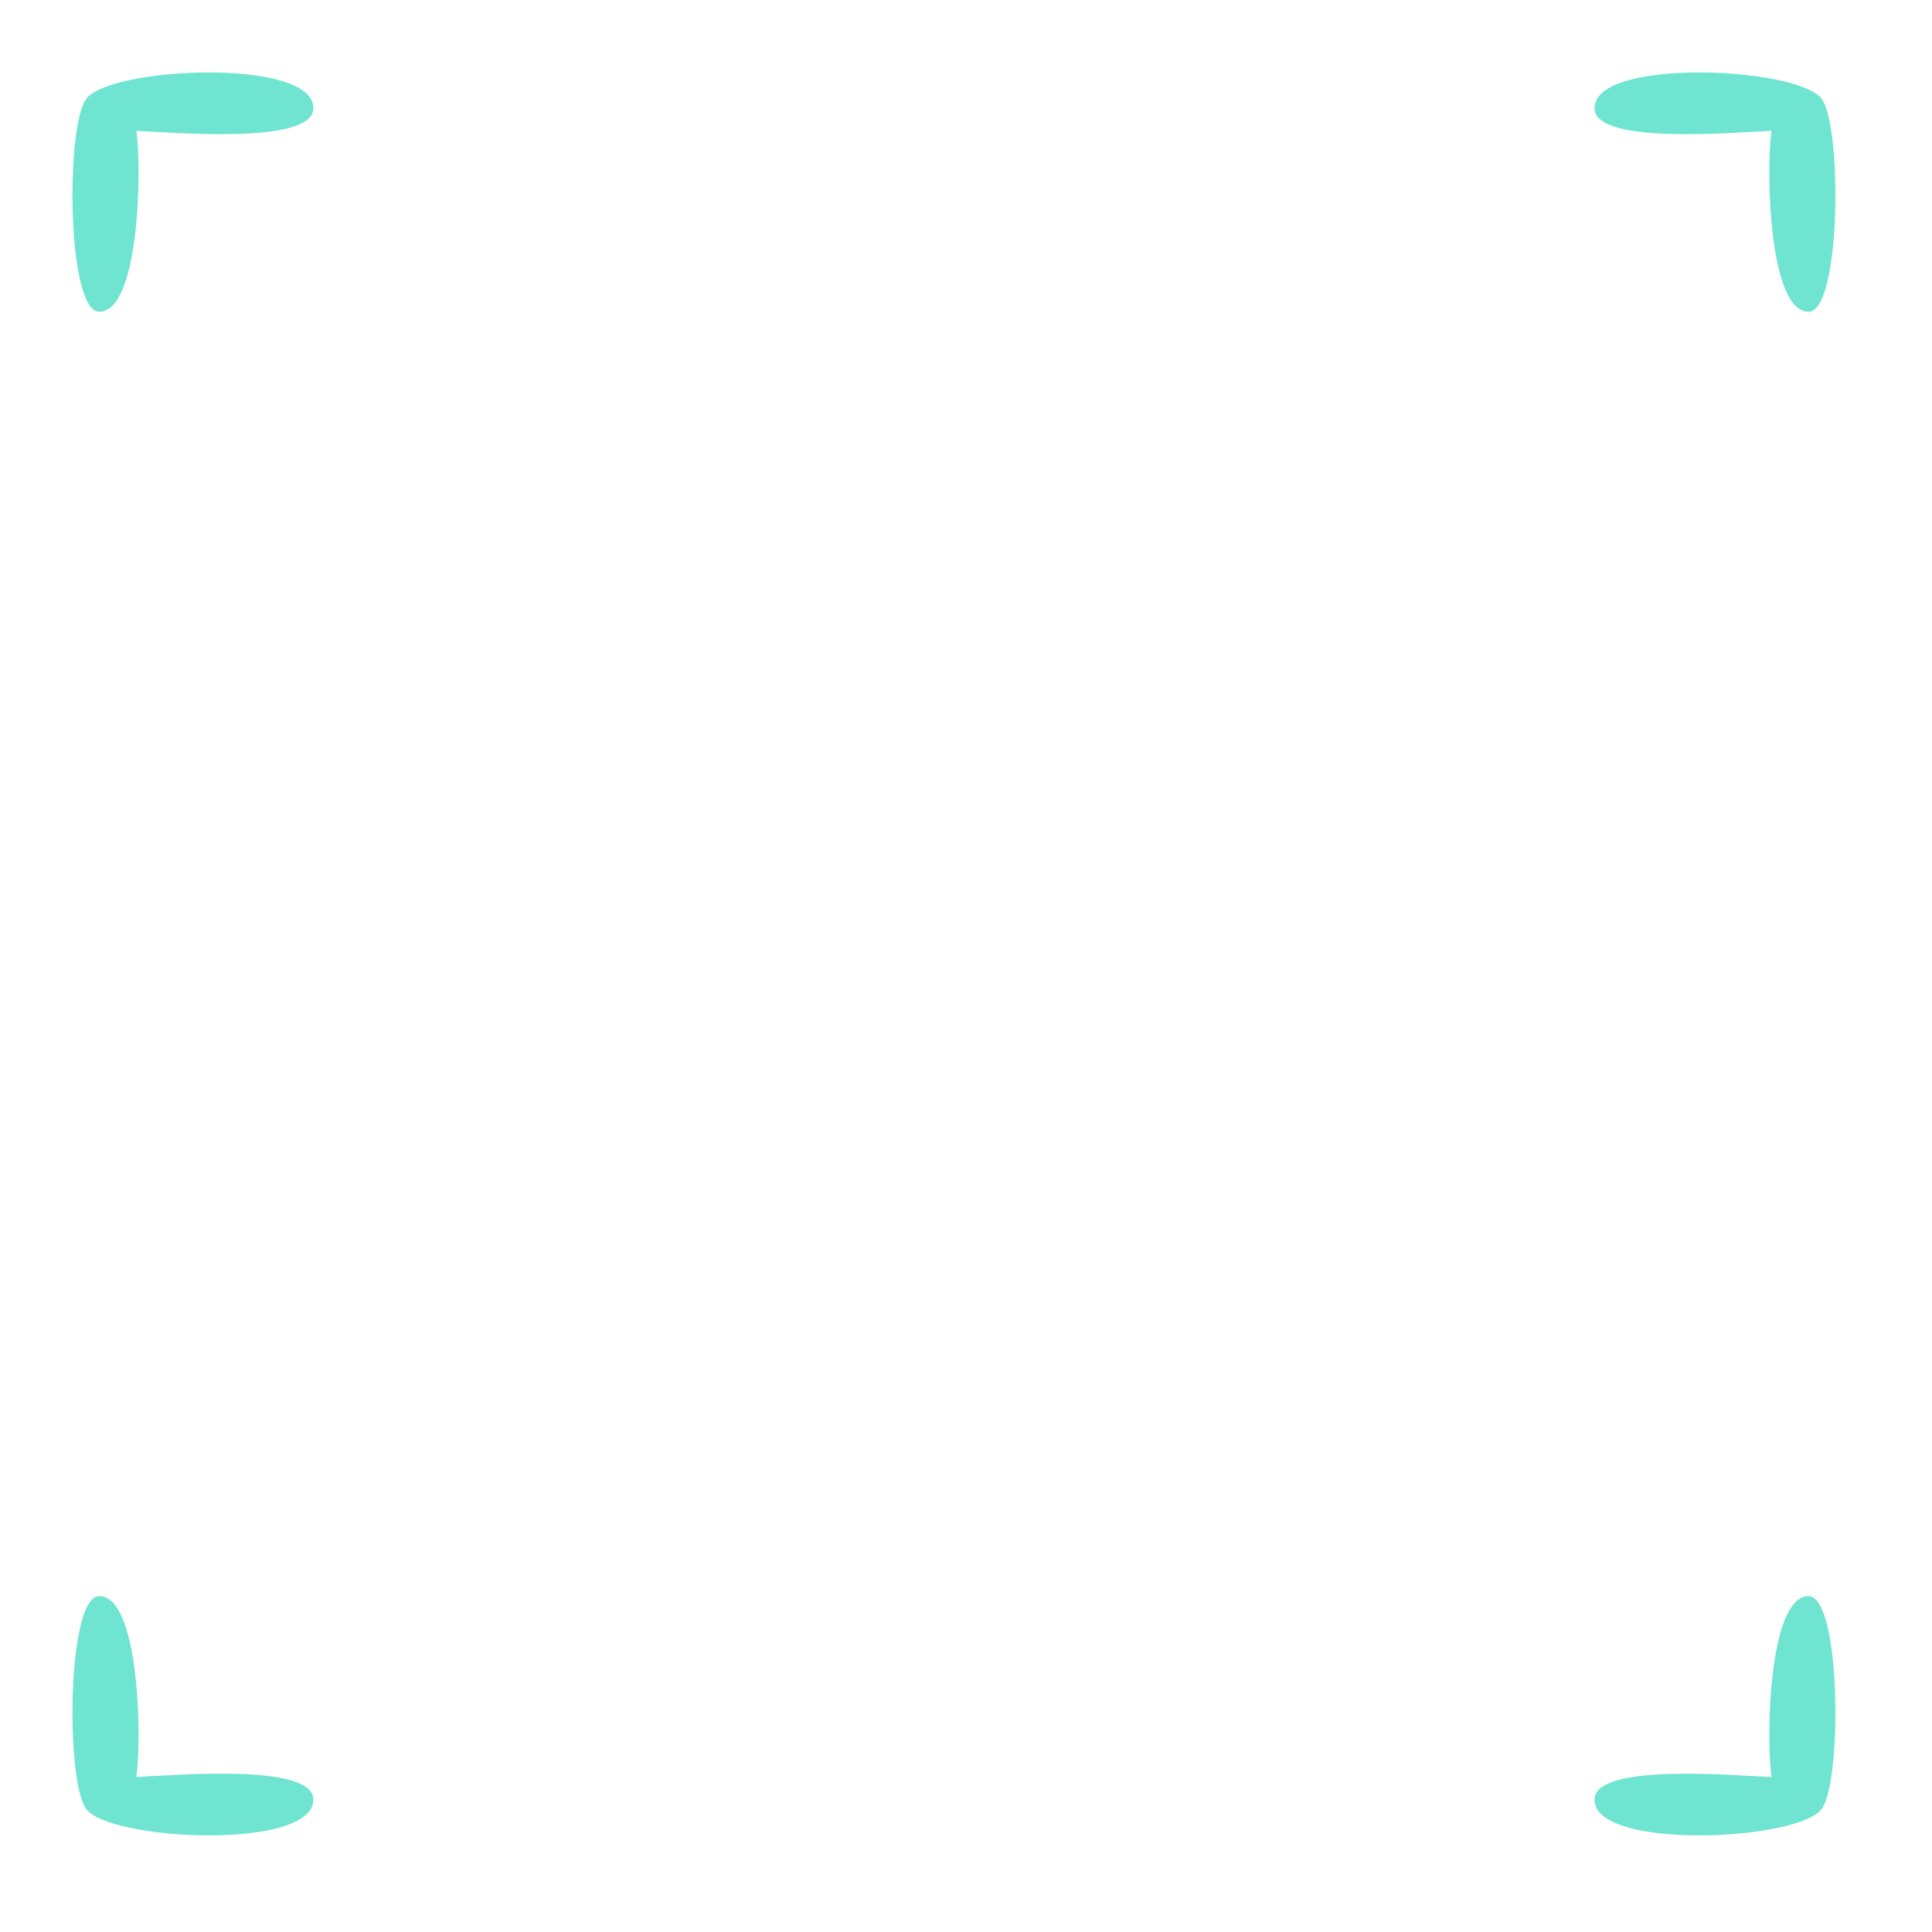
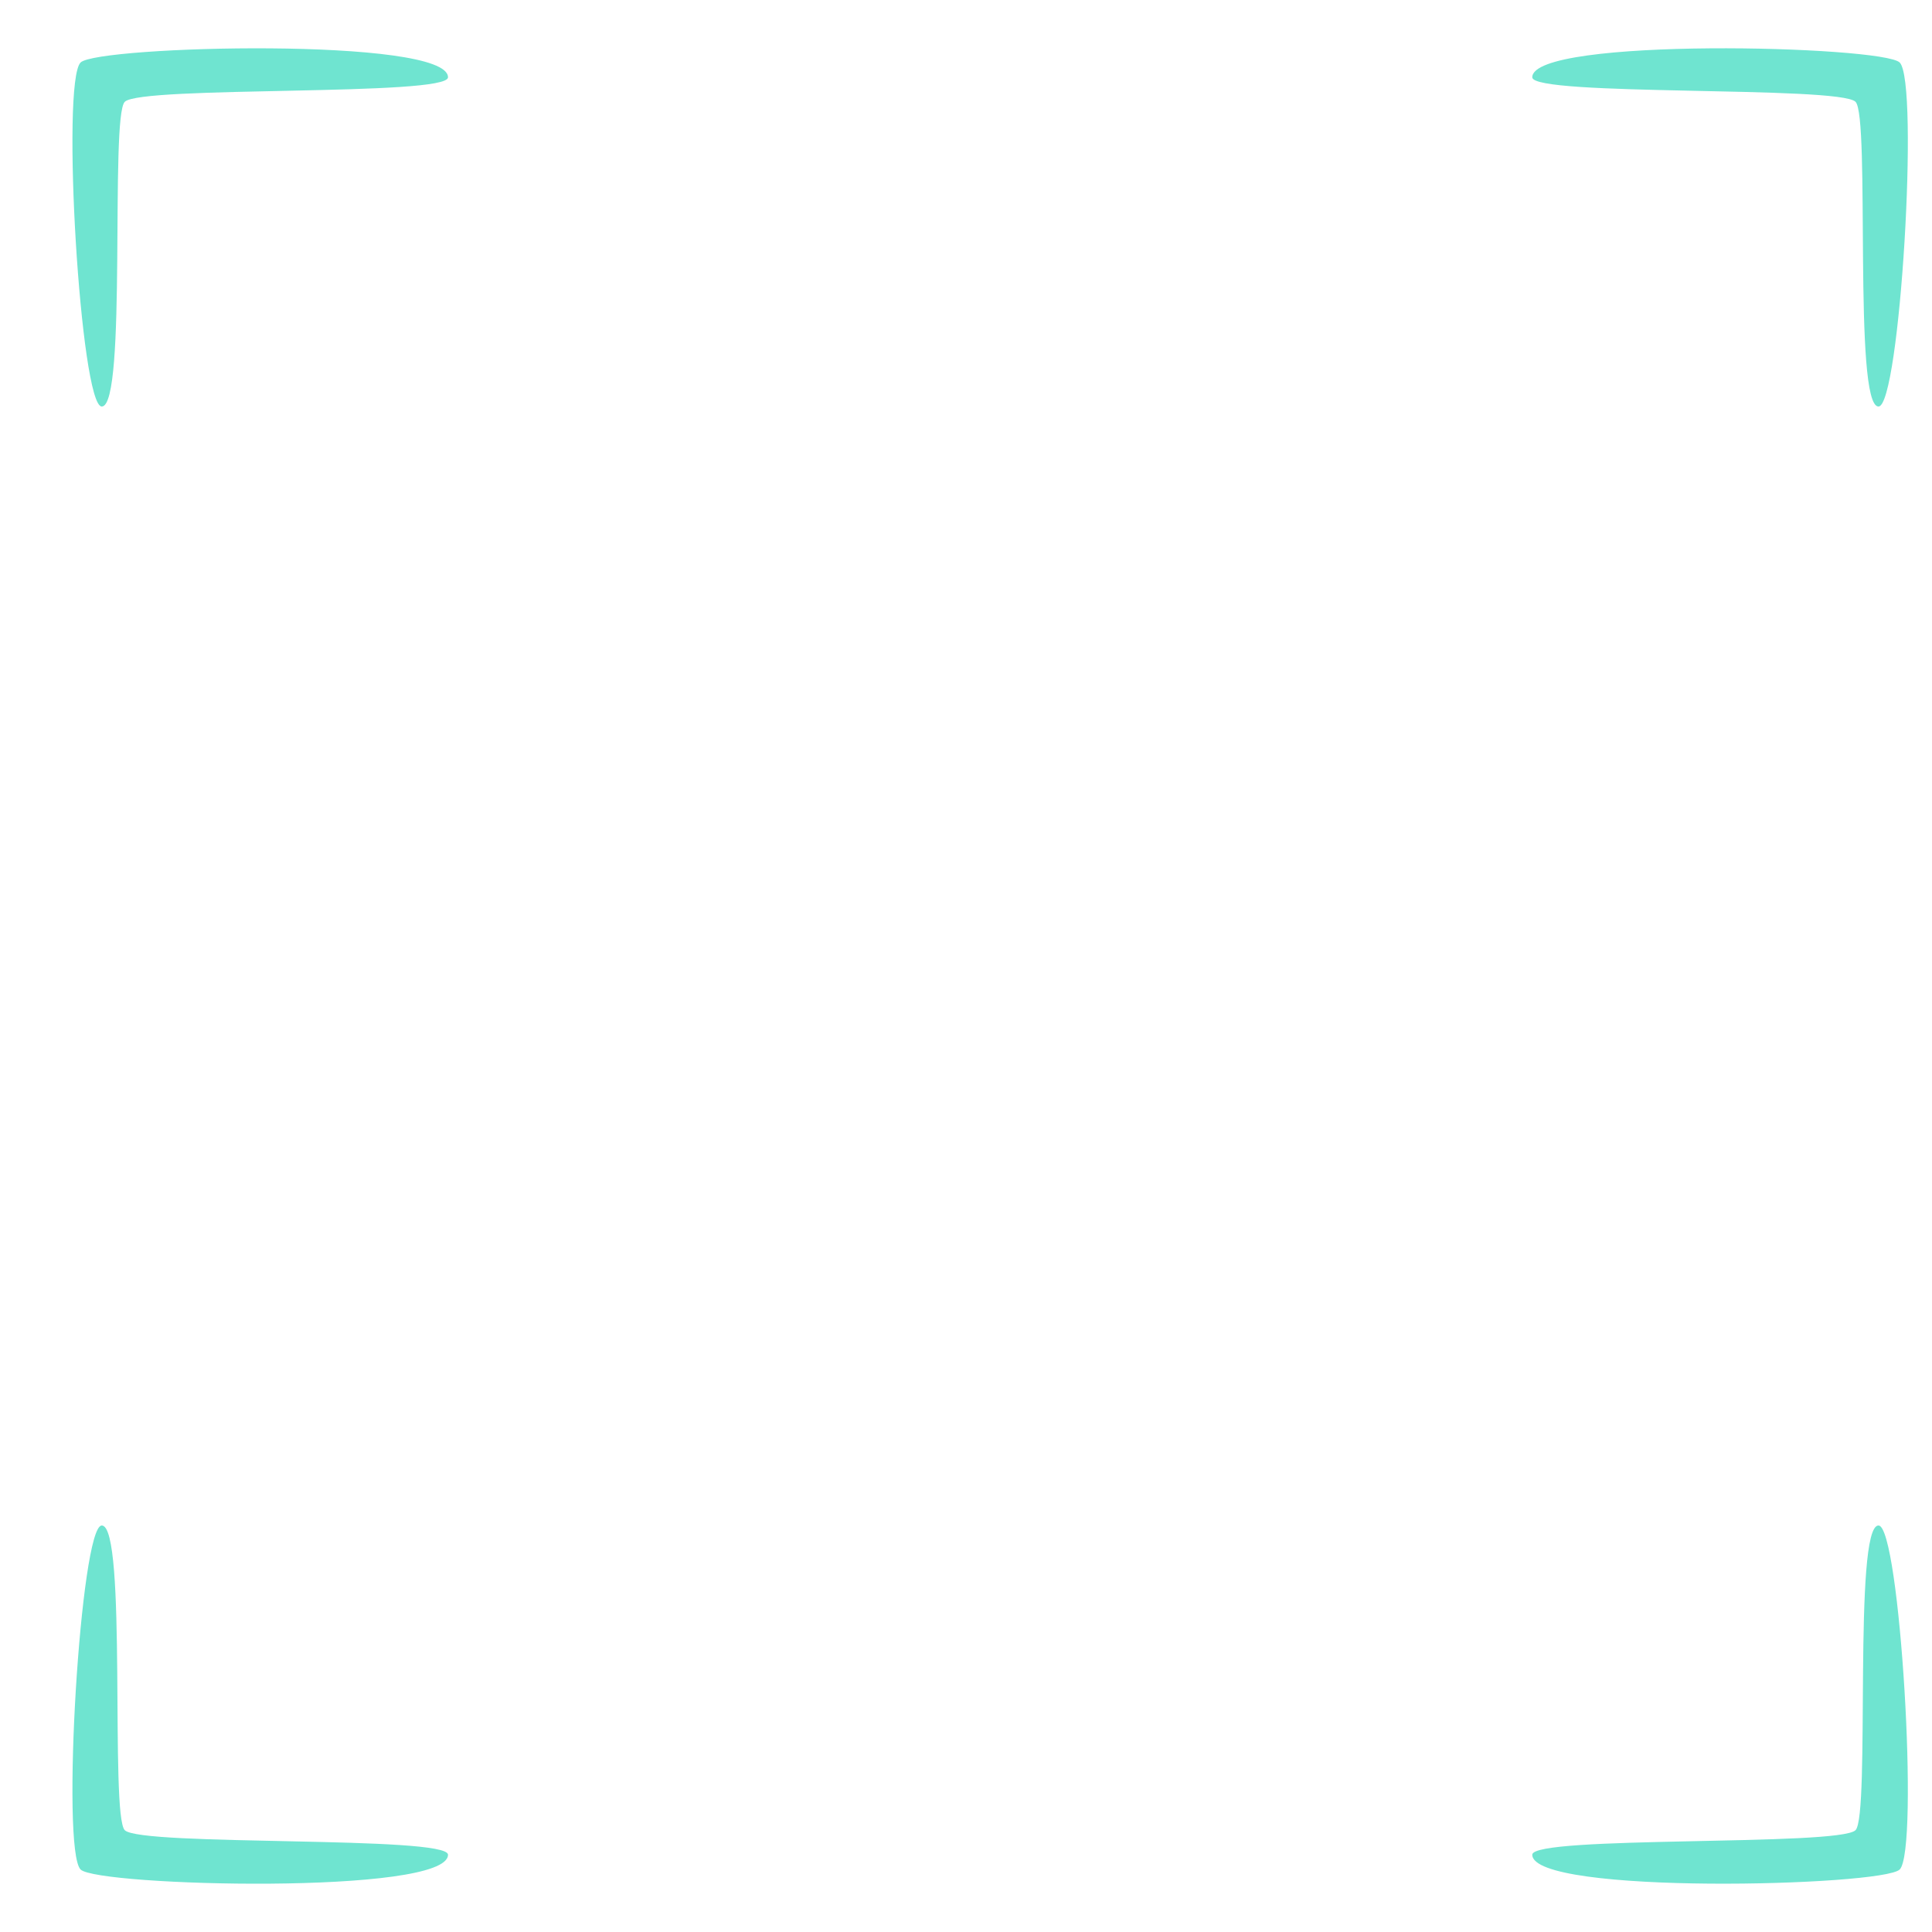
<svg xmlns="http://www.w3.org/2000/svg" version="1.1" id="Layer_1" x="0px" y="0px" width="80px" height="80px" viewBox="0 0 80 80" enable-background="new 0 0 80 80" xml:space="preserve">
-   <path fill="#6FE4D0" d="M4.109,12.909c1.663,0,1.767-5.903,1.538-7.491c1.561,0.066,7.33,0.586,7.33-0.942  c0-2.098-8.438-1.711-9.411-0.379C2.712,5.266,2.772,12.909,4.109,12.909z" />
-   <path fill="#6FE4D0" d="M4.109,66.091c1.663,0,1.767,5.902,1.538,7.491c1.561-0.066,7.33-0.586,7.33,0.941  c0,2.099-8.438,1.711-9.411,0.379C2.712,73.732,2.772,66.091,4.109,66.091z" />
-   <path fill="#6FE4D0" d="M74.891,12.909c-1.662,0-1.767-5.903-1.537-7.491c-1.562,0.066-7.33,0.586-7.33-0.942  c0-2.098,8.438-1.711,9.41-0.379C76.288,5.266,76.229,12.909,74.891,12.909z" />
-   <path fill="#6FE4D0" d="M74.891,66.093c-1.662,0-1.767,5.902-1.537,7.491c-1.562-0.066-7.33-0.586-7.33,0.939  c0,2.1,8.438,1.711,9.41,0.379C76.288,73.734,76.229,66.093,74.891,66.093z" />
+   <path fill="#6FE4D0" d="M77.785,16.833c-1.061,0-0.331-11.996-0.952-12.618c-0.674-0.674-13.385-0.216-13.385-1.014  c0-1.685,14.519-1.308,15.214-0.613C79.479,3.404,78.668,16.833,77.785,16.833z" />
+   <path fill="#6FE4D0" d="M3.337,2.588c0.695-0.694,15.214-1.071,15.214,0.613c0,0.798-12.71,0.34-13.384,1.014  C4.546,4.837,5.274,16.833,4.214,16.833C3.332,16.833,2.521,3.404,3.337,2.588z" />
+   <path fill="#6FE4D0" d="M78.662,77.412c-0.695,0.694-15.214,1.071-15.214-0.613c0-0.799,12.711-0.341,13.385-1.015  c0.621-0.621-0.108-12.617,0.952-12.617C78.668,63.167,79.479,76.596,78.662,77.412z" />
+   <path fill="#6FE4D0" d="M4.214,63.167c1.061,0,0.331,11.996,0.953,12.618c0.674,0.674,13.384,0.216,13.384,1.015  c0,1.684-14.519,1.307-15.214,0.612C2.521,76.596,3.332,63.167,4.214,63.167z" />
</svg>
